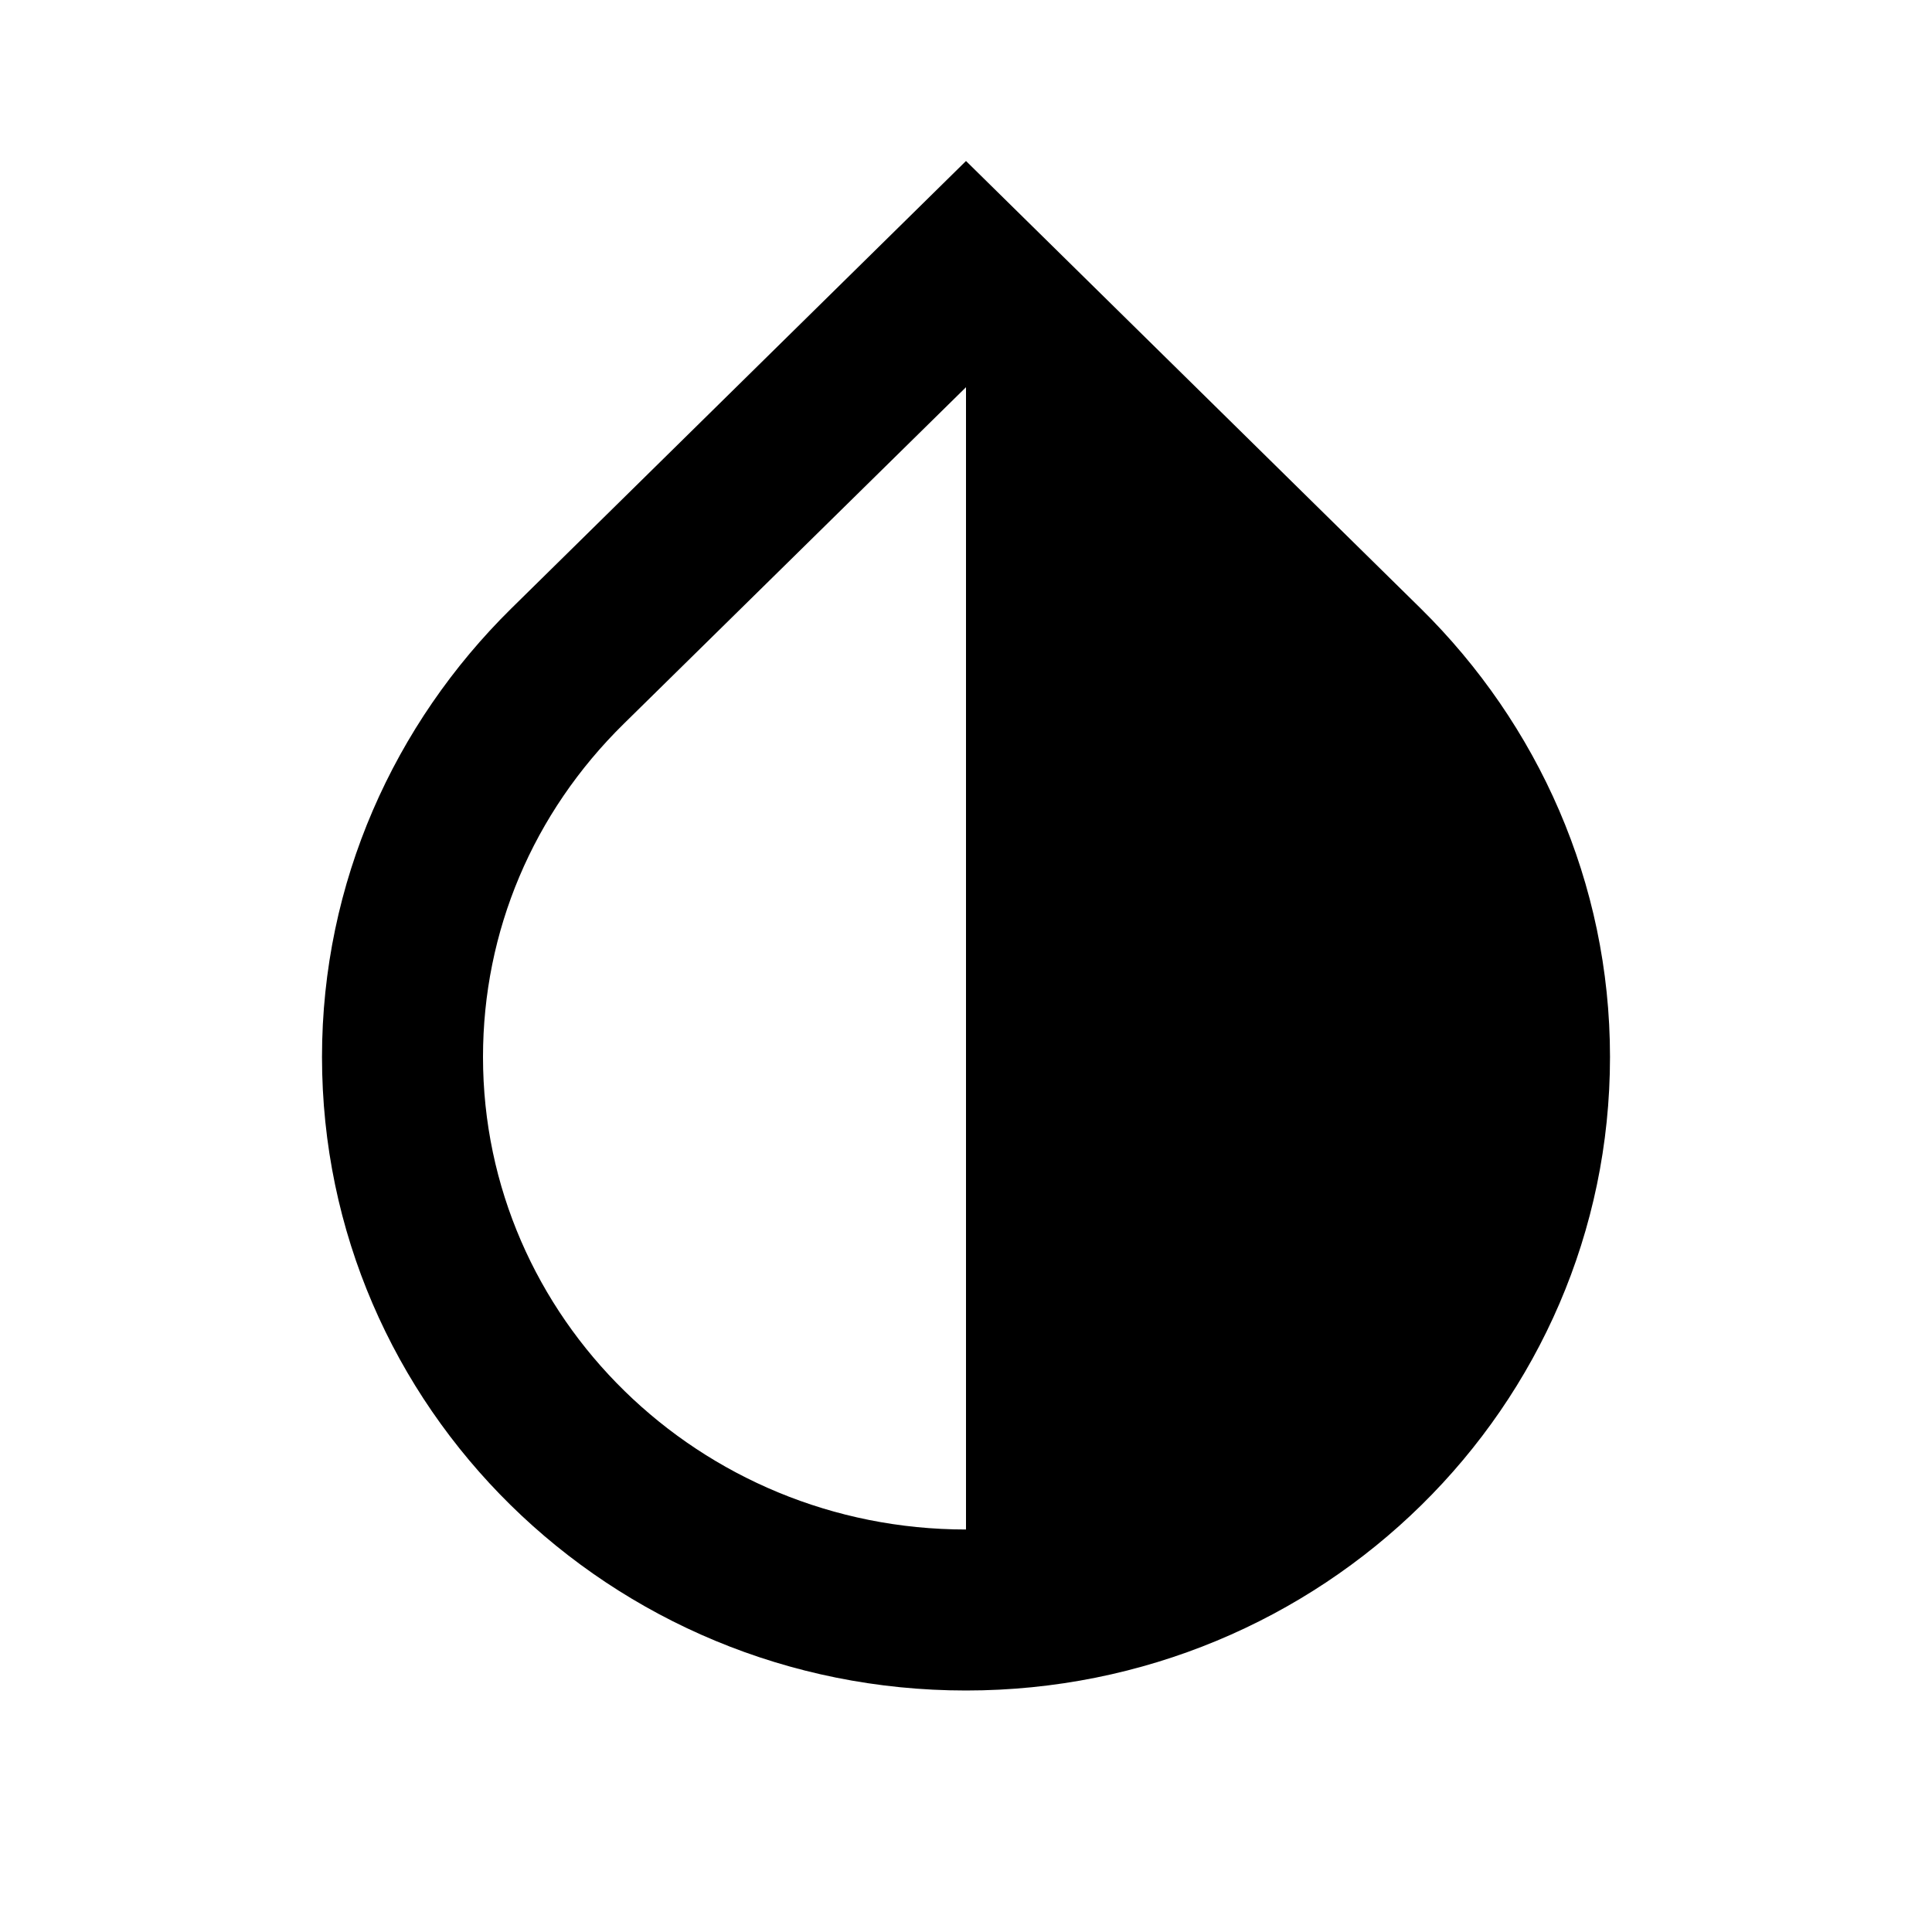
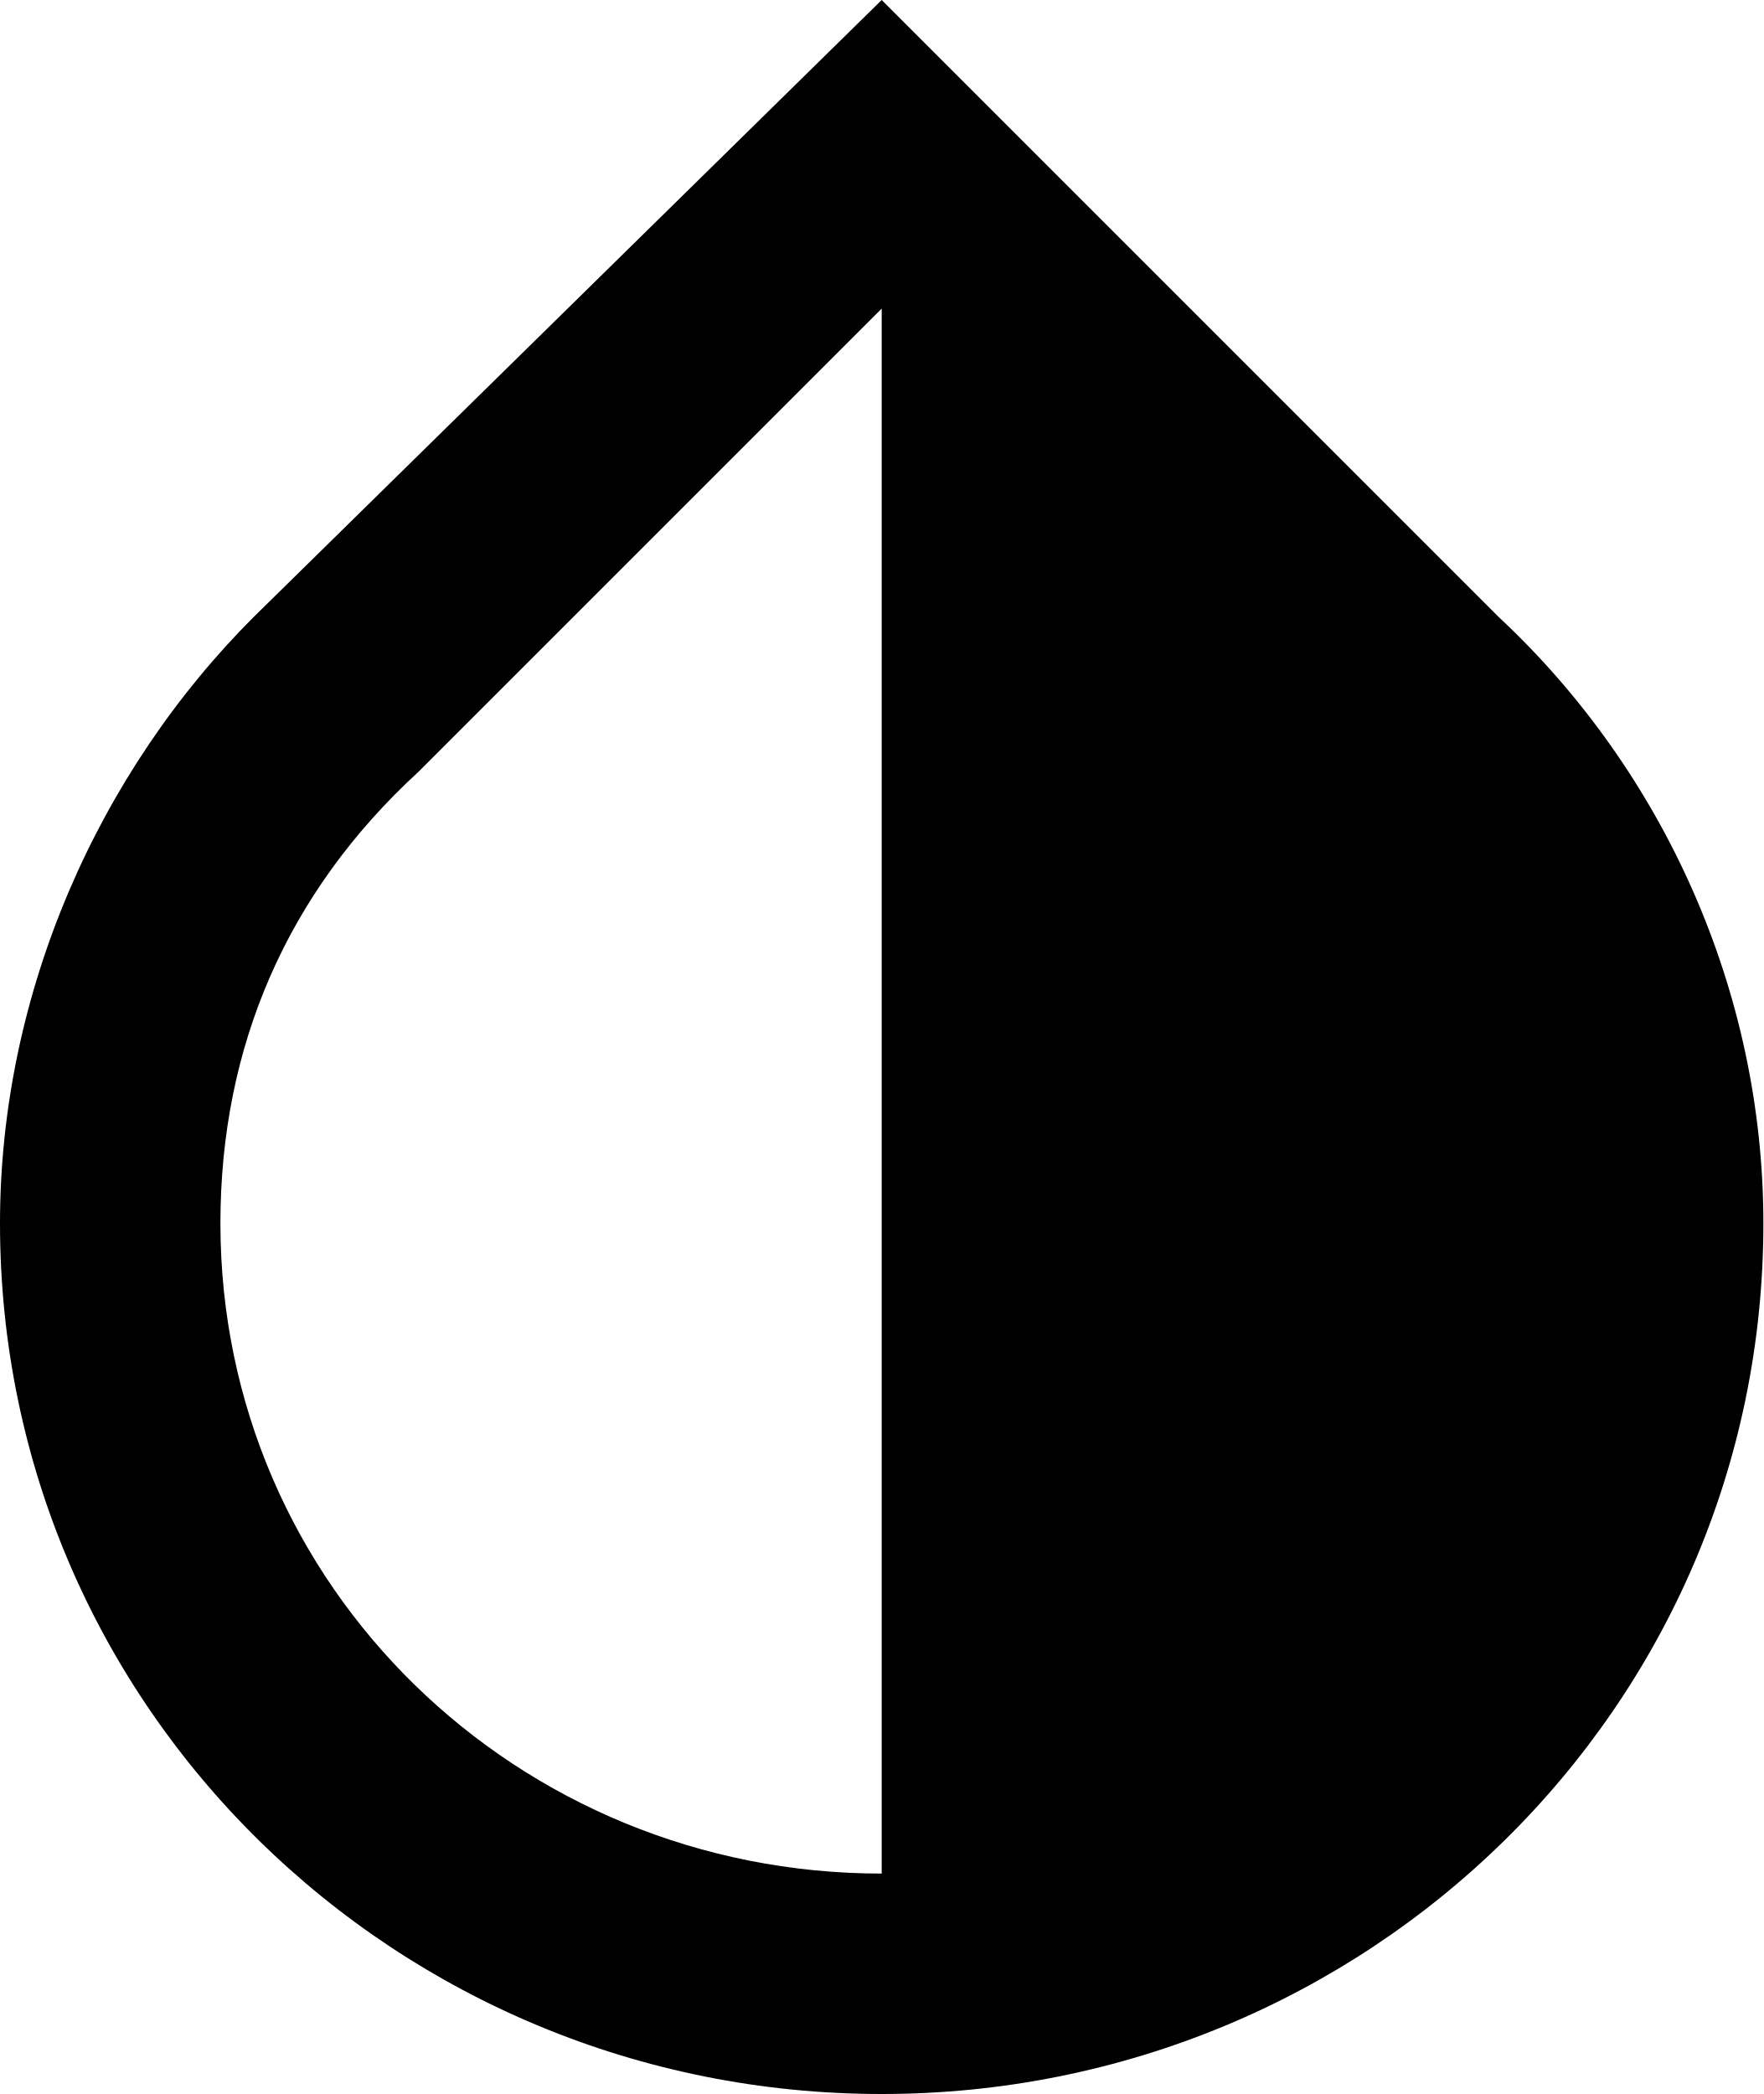
- <svg xmlns="http://www.w3.org/2000/svg" enable-background="new 0 0 24 24" height="24px" viewBox="0 0 24 24" width="24px" fill="#000000">
+ <svg xmlns="http://www.w3.org/2000/svg" version="1.1" x="0px" y="0px" width="16px" height="19px" viewBox="0 0 16 19" style="enable-background:new 0 0 16 19;" xml:space="preserve">
+   <defs>
+ </defs>
  <g>
-     <path d="M0,0h24v24H0V0z" fill="none" />
-   </g>
-   <g>
-     <path d="M12,4.81L12,19c-3.31,0-6-2.63-6-5.87c0-1.56,0.62-3.03,1.75-4.14L12,4.81 M12,2L6.35,7.56l0,0C4.9,8.99,4,10.96,4,13.13 C4,17.48,7.58,21,12,21c4.42,0,8-3.52,8-7.87c0-2.17-0.9-4.14-2.35-5.57l0,0L12,2z" />
+     <path d="M8,2.8V17c-3.3,0-6-2.6-6-5.9c0-1.6,0.6-3,1.8-4.1L8,2.8 M8,0L2.3,5.6l0,0C0.9,7,0,9,0,11.1C0,15.5,3.6,19,8,19   s8-3.5,8-7.9C16,9,15.1,7,13.6,5.6l0,0L8,0z" />
  </g>
</svg>
